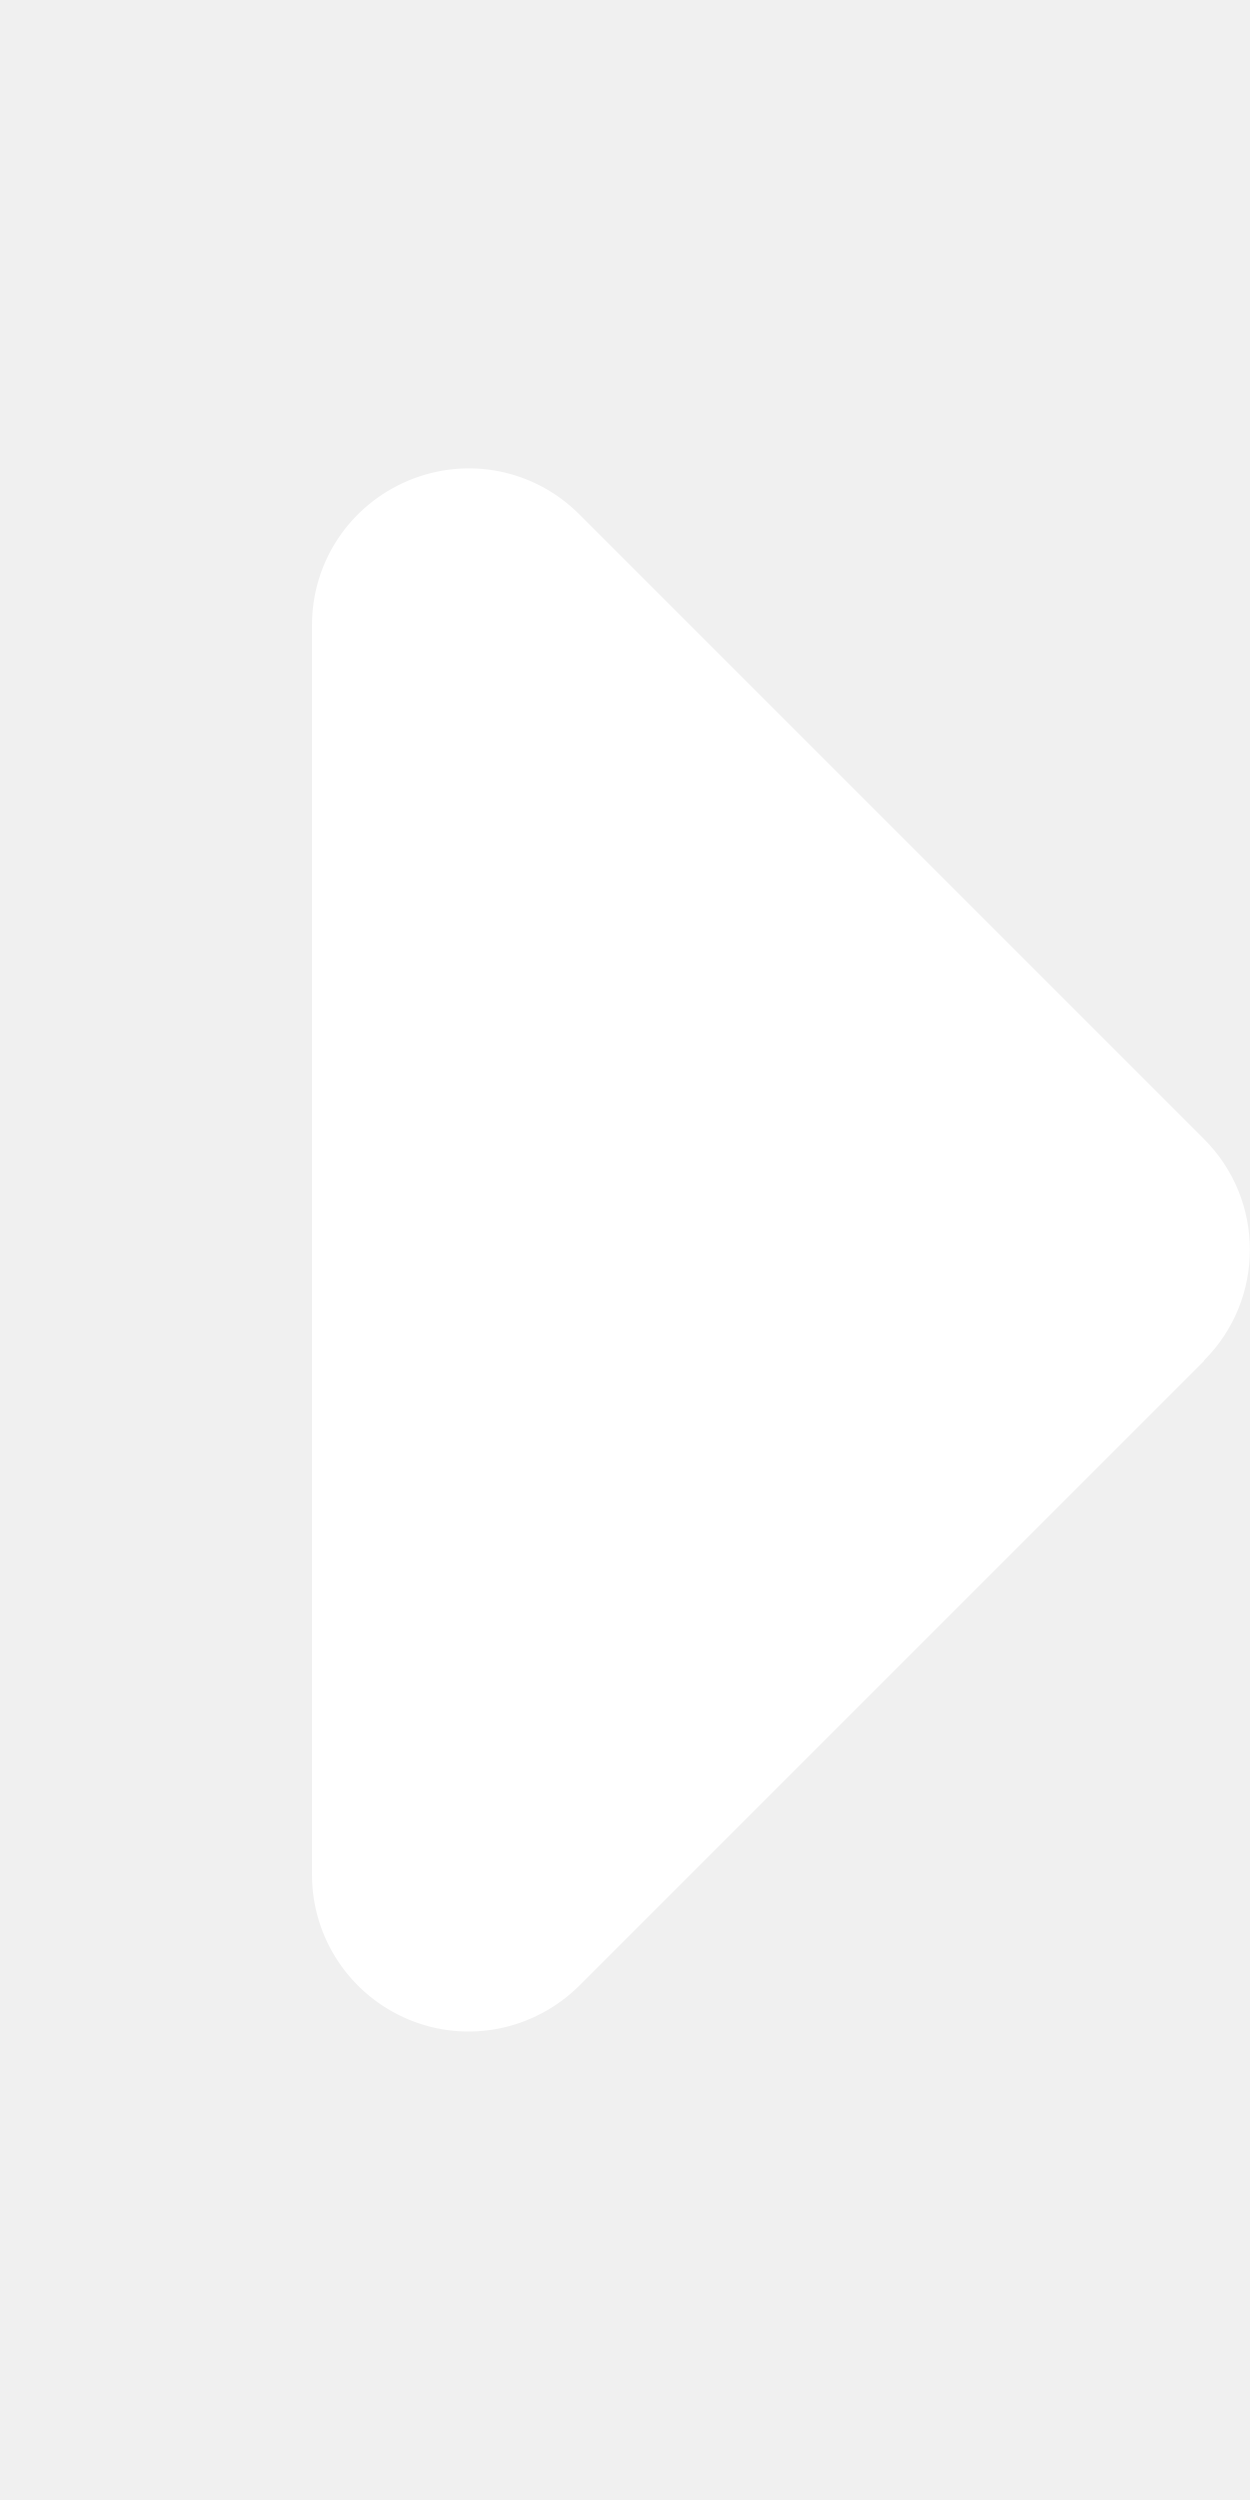
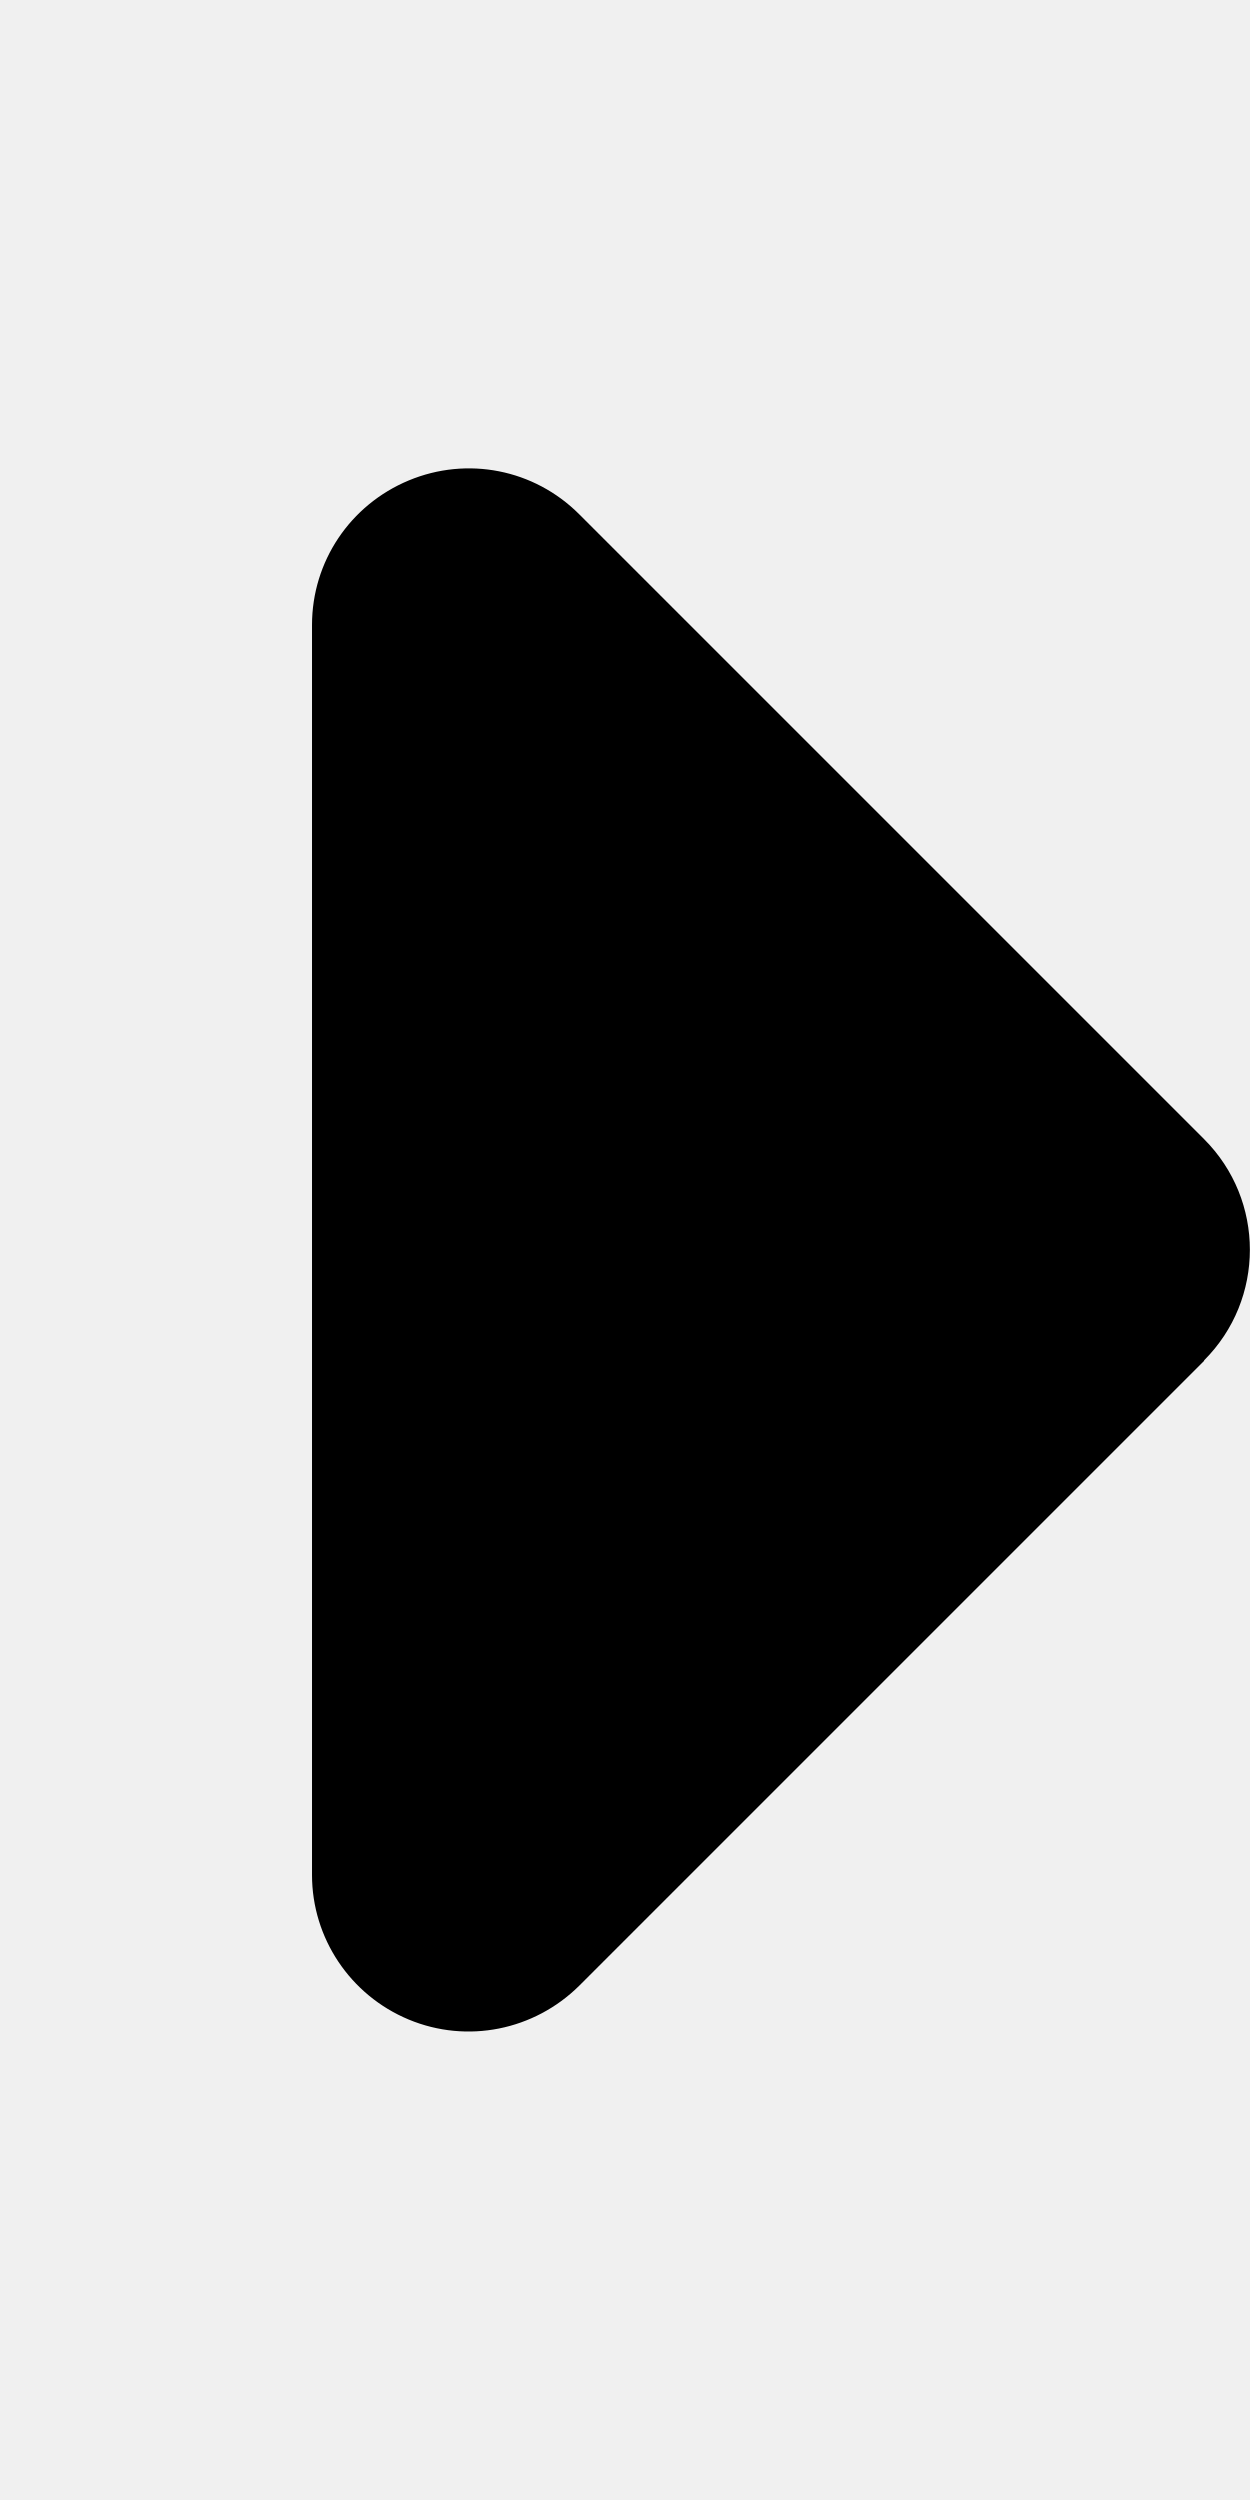
<svg xmlns="http://www.w3.org/2000/svg" height="16" width="8" viewBox="0 0 256 512">
-   <path fill="#ffffff" d="M246.6 278.6c12.5-12.5 12.5-32.8 0-45.3l-128-128c-9.2-9.2-22.9-11.9-34.9-6.9s-19.8 16.6-19.8 29.6l0 256c0 12.9 7.8 24.6 19.8 29.6s25.7 2.2 34.9-6.9l128-128z" />
+   <path d="M246.6 278.6c12.5-12.5 12.5-32.8 0-45.3l-128-128c-9.2-9.2-22.9-11.9-34.9-6.9s-19.8 16.6-19.8 29.6l0 256c0 12.9 7.8 24.6 19.8 29.6s25.7 2.2 34.9-6.9l128-128z" />
</svg>
